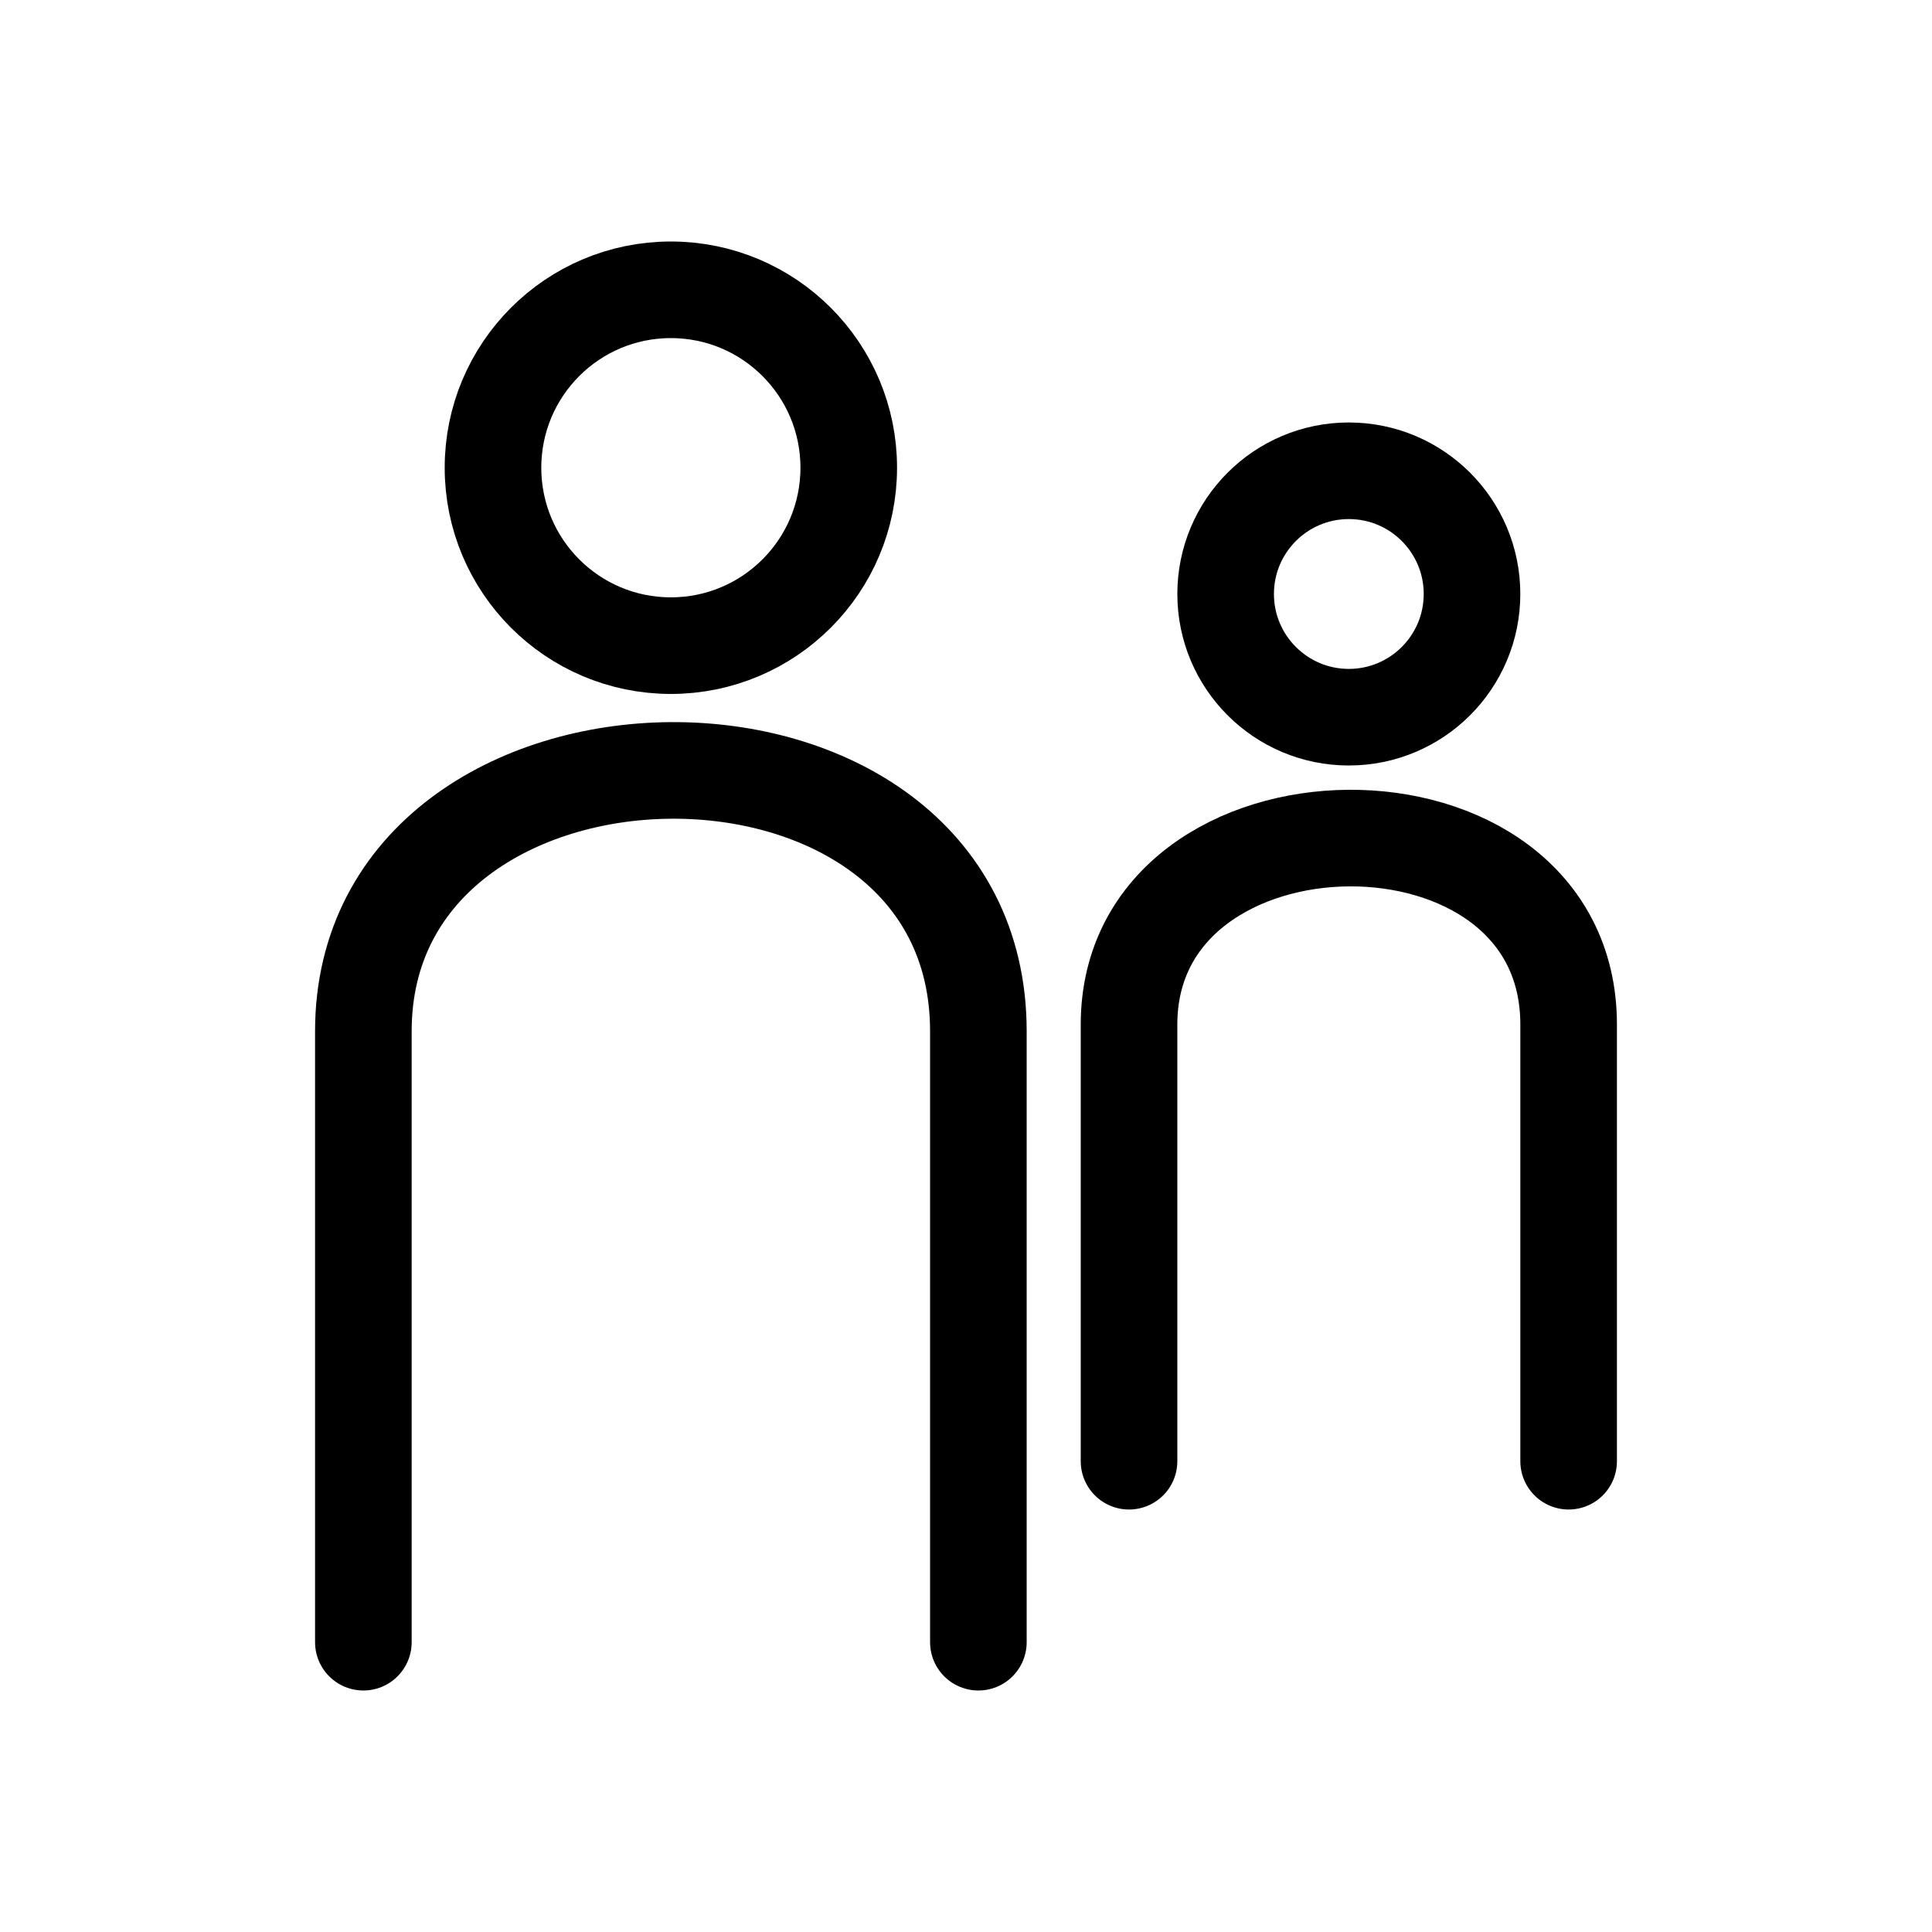
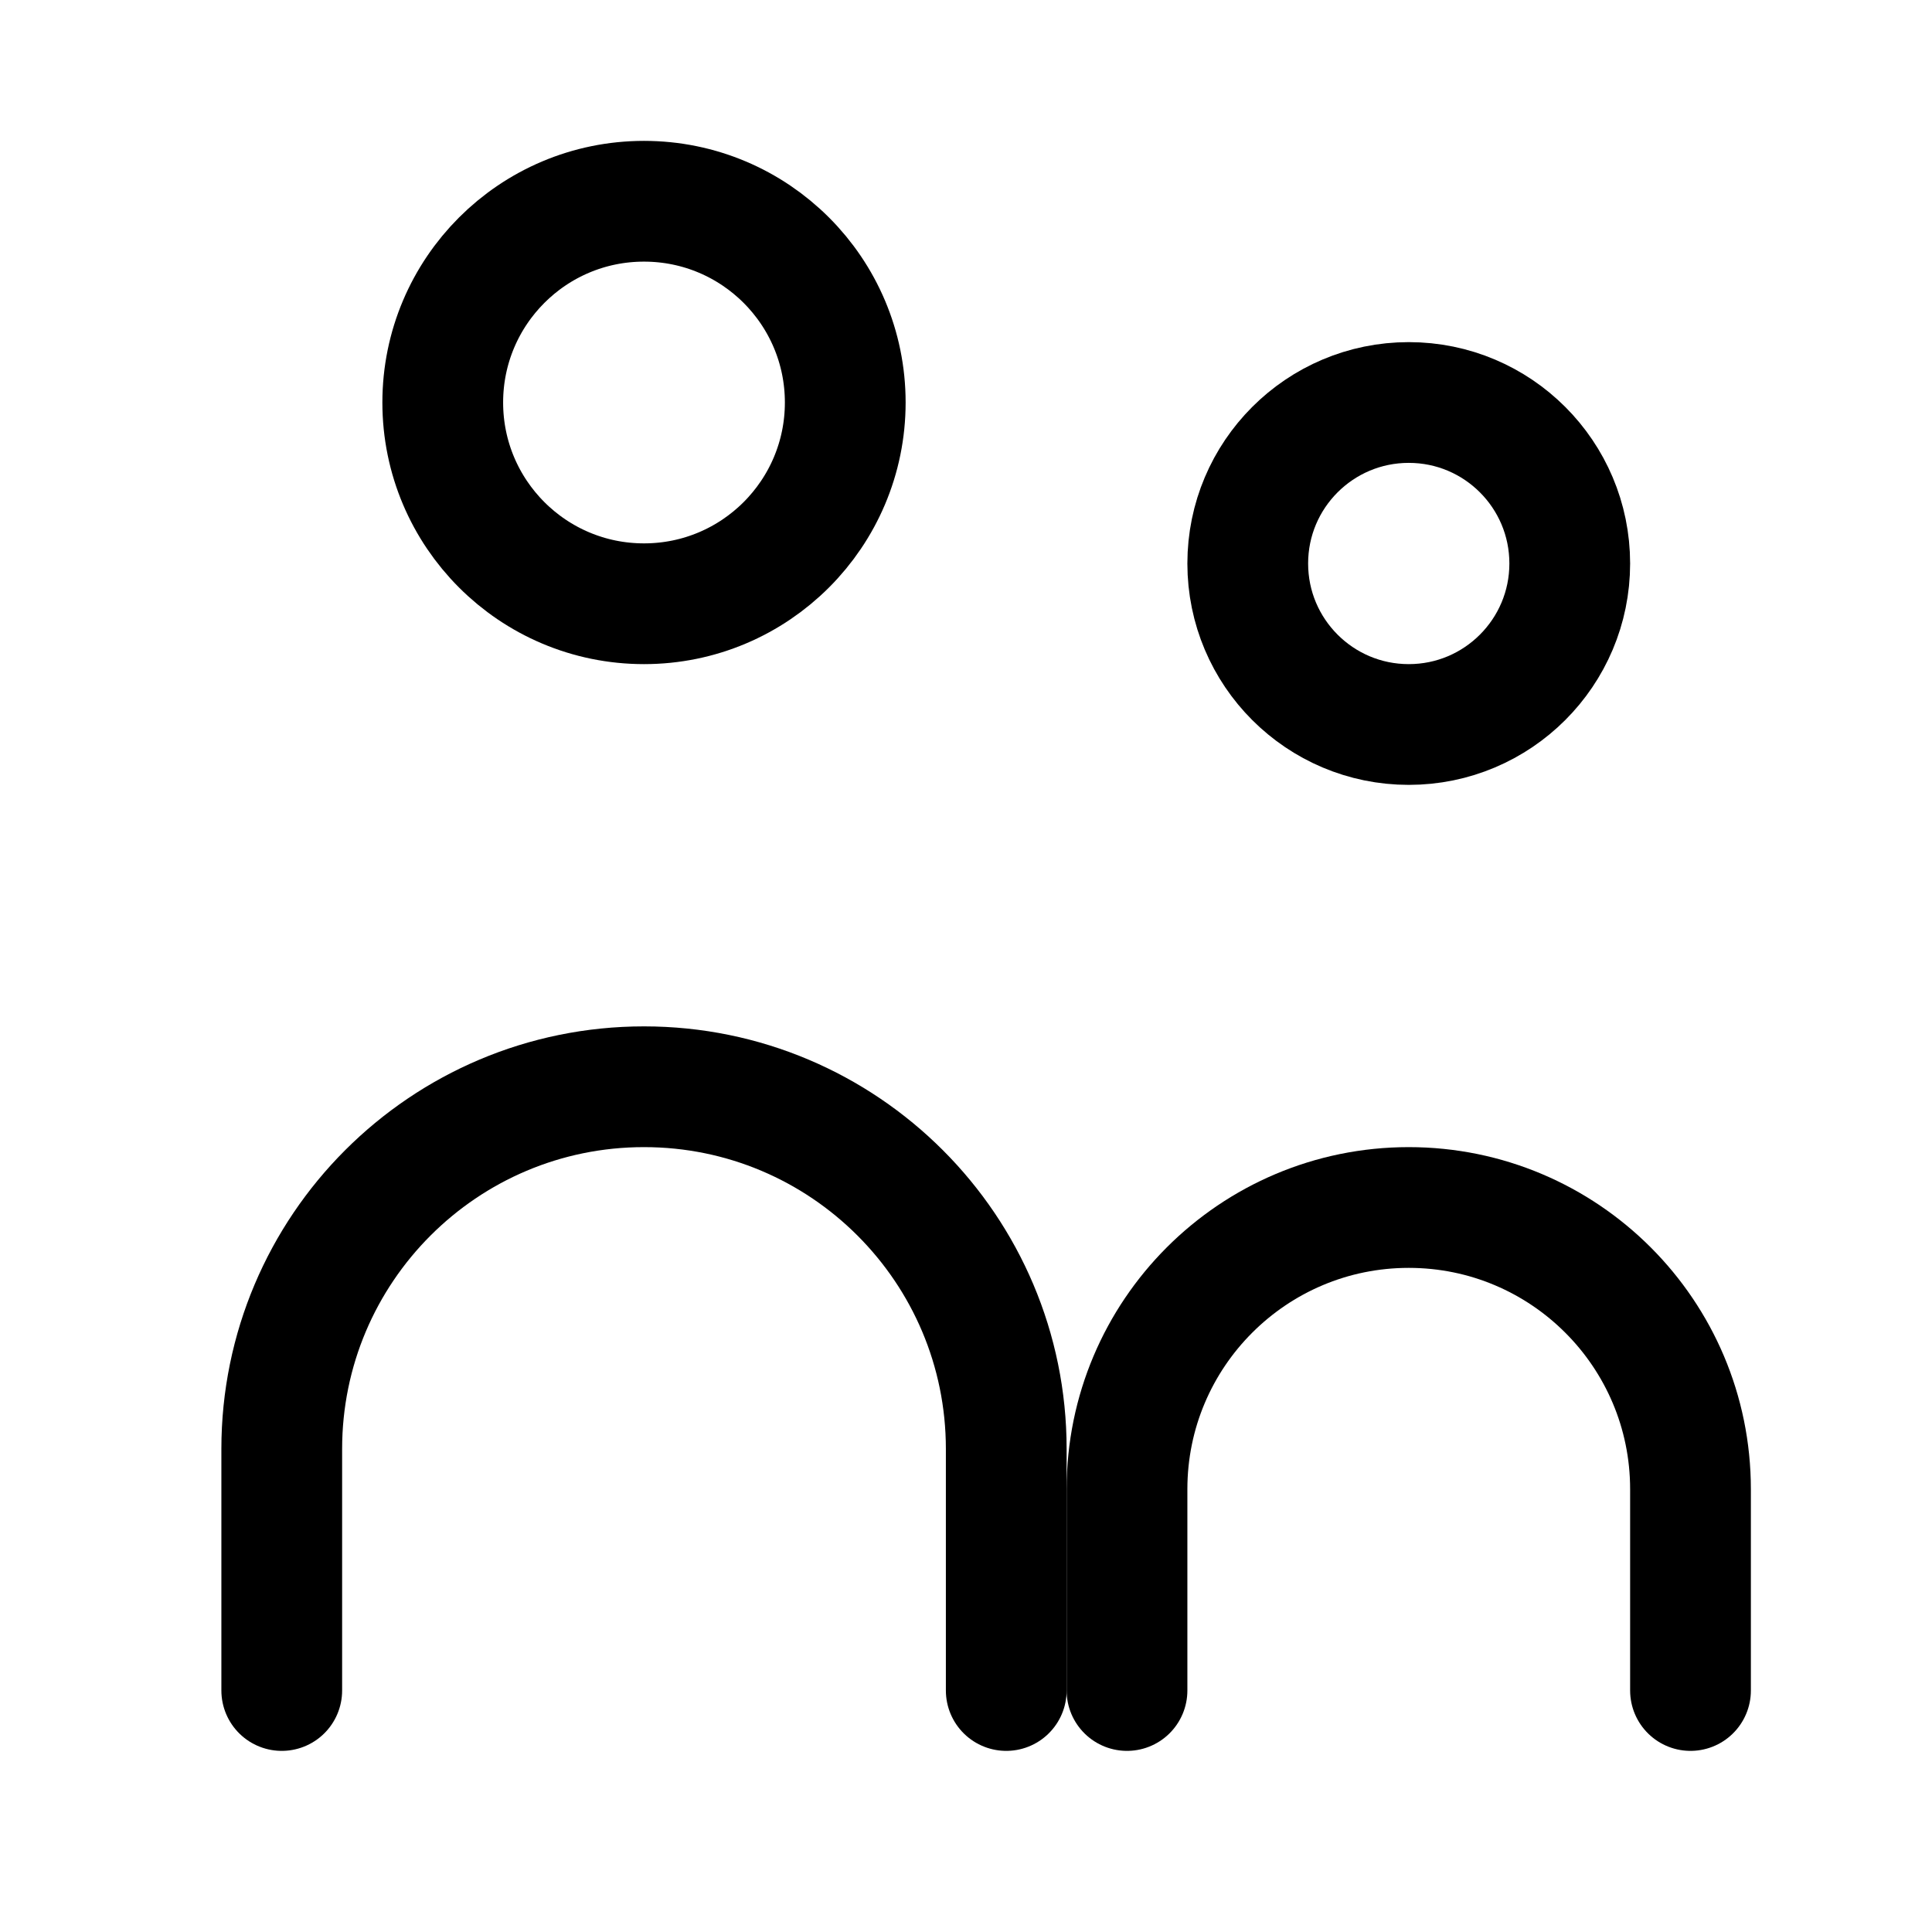
- <svg xmlns="http://www.w3.org/2000/svg" width="800" height="800" viewBox="0 0 211.667 211.667" version="1.1" id="svg8">
-   <defs id="defs2" />
-   <g id="layer1">
-     <g id="g49" transform="translate(-0.3225585,2.116669)">
-       <g id="g37">
-         <ellipse style="fill:none;stroke:#000000;stroke-width:10.583;stroke-linecap:round;stroke-linejoin:round" id="path1449" cx="73.822" cy="49.126" rx="19.488" ry="19.493" />
-         <path style="fill:none;stroke:#000000;stroke-width:10.583;stroke-linecap:round;stroke-linejoin:round;stroke-miterlimit:4;stroke-dasharray:none;stroke-opacity:1" d="m 40.132,177.8 v -66.927 c 0,-37.652 67.38,-38.569 67.38,0 v 66.927" id="path1451" />
-       </g>
-       <g id="g41" transform="translate(0,-2.424517)">
-         <ellipse style="fill:none;stroke:#000000;stroke-width:10.583;stroke-linecap:round;stroke-linejoin:round" id="circle1457" cx="148.098" cy="65.384" rx="13.496" ry="13.499" />
-         <path style="fill:none;stroke:#000000;stroke-width:10.583;stroke-linecap:round;stroke-linejoin:round;stroke-miterlimit:4;stroke-dasharray:none;stroke-opacity:1" d="m 124.017,160.397 v -47.839 c 0,-26.914 48.163,-27.569 48.163,0 v 47.839" id="path33" />
-       </g>
-     </g>
-   </g>
+ <svg xmlns="http://www.w3.org/2000/svg" width="24" height="24" viewBox="0 0 24 24" fill="none" stroke="currentColor" stroke-width="1.5" stroke-linecap="round" stroke-linejoin="round">
+   <circle cx="8" cy="5" r="2.5" />
+   <path d="M3.5 21v-3a4.5 4.5 0 0 1 9 0v3" />
+   <circle cx="17.5" cy="7" r="2" />
+   <path d="M14 21v-2.5a3.5 3.5 0 0 1 7 0V21" />
</svg>
